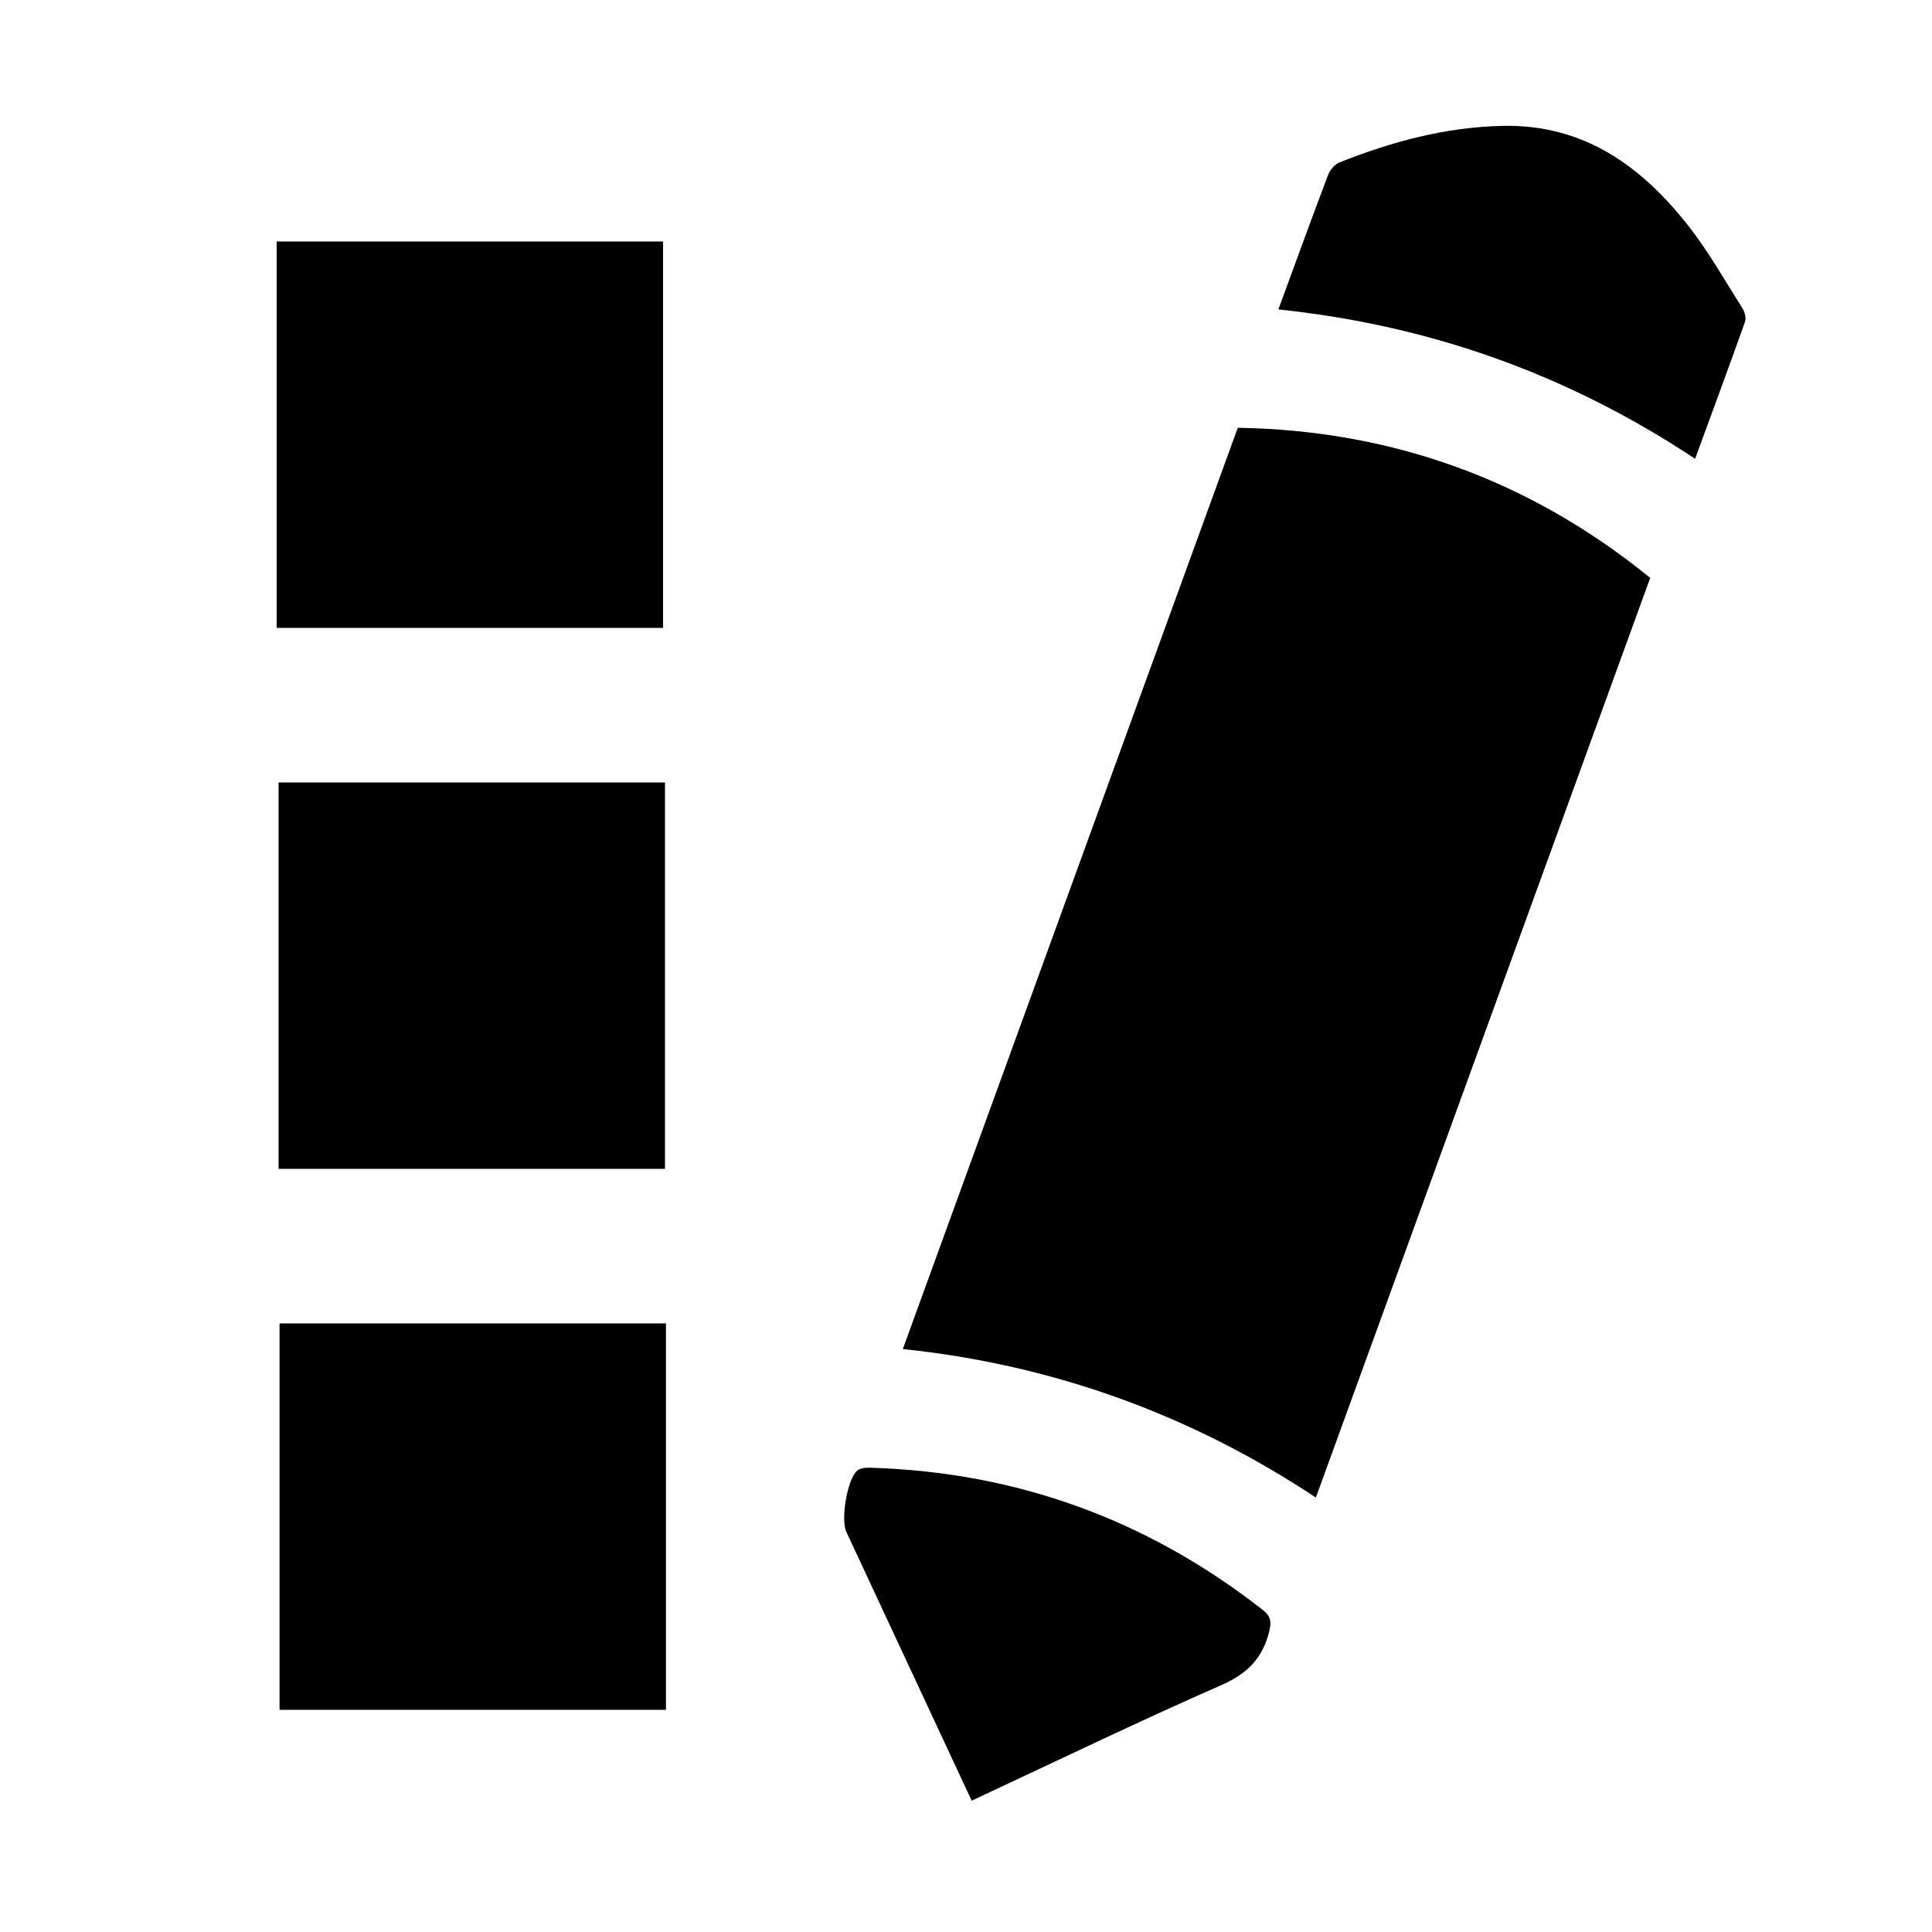
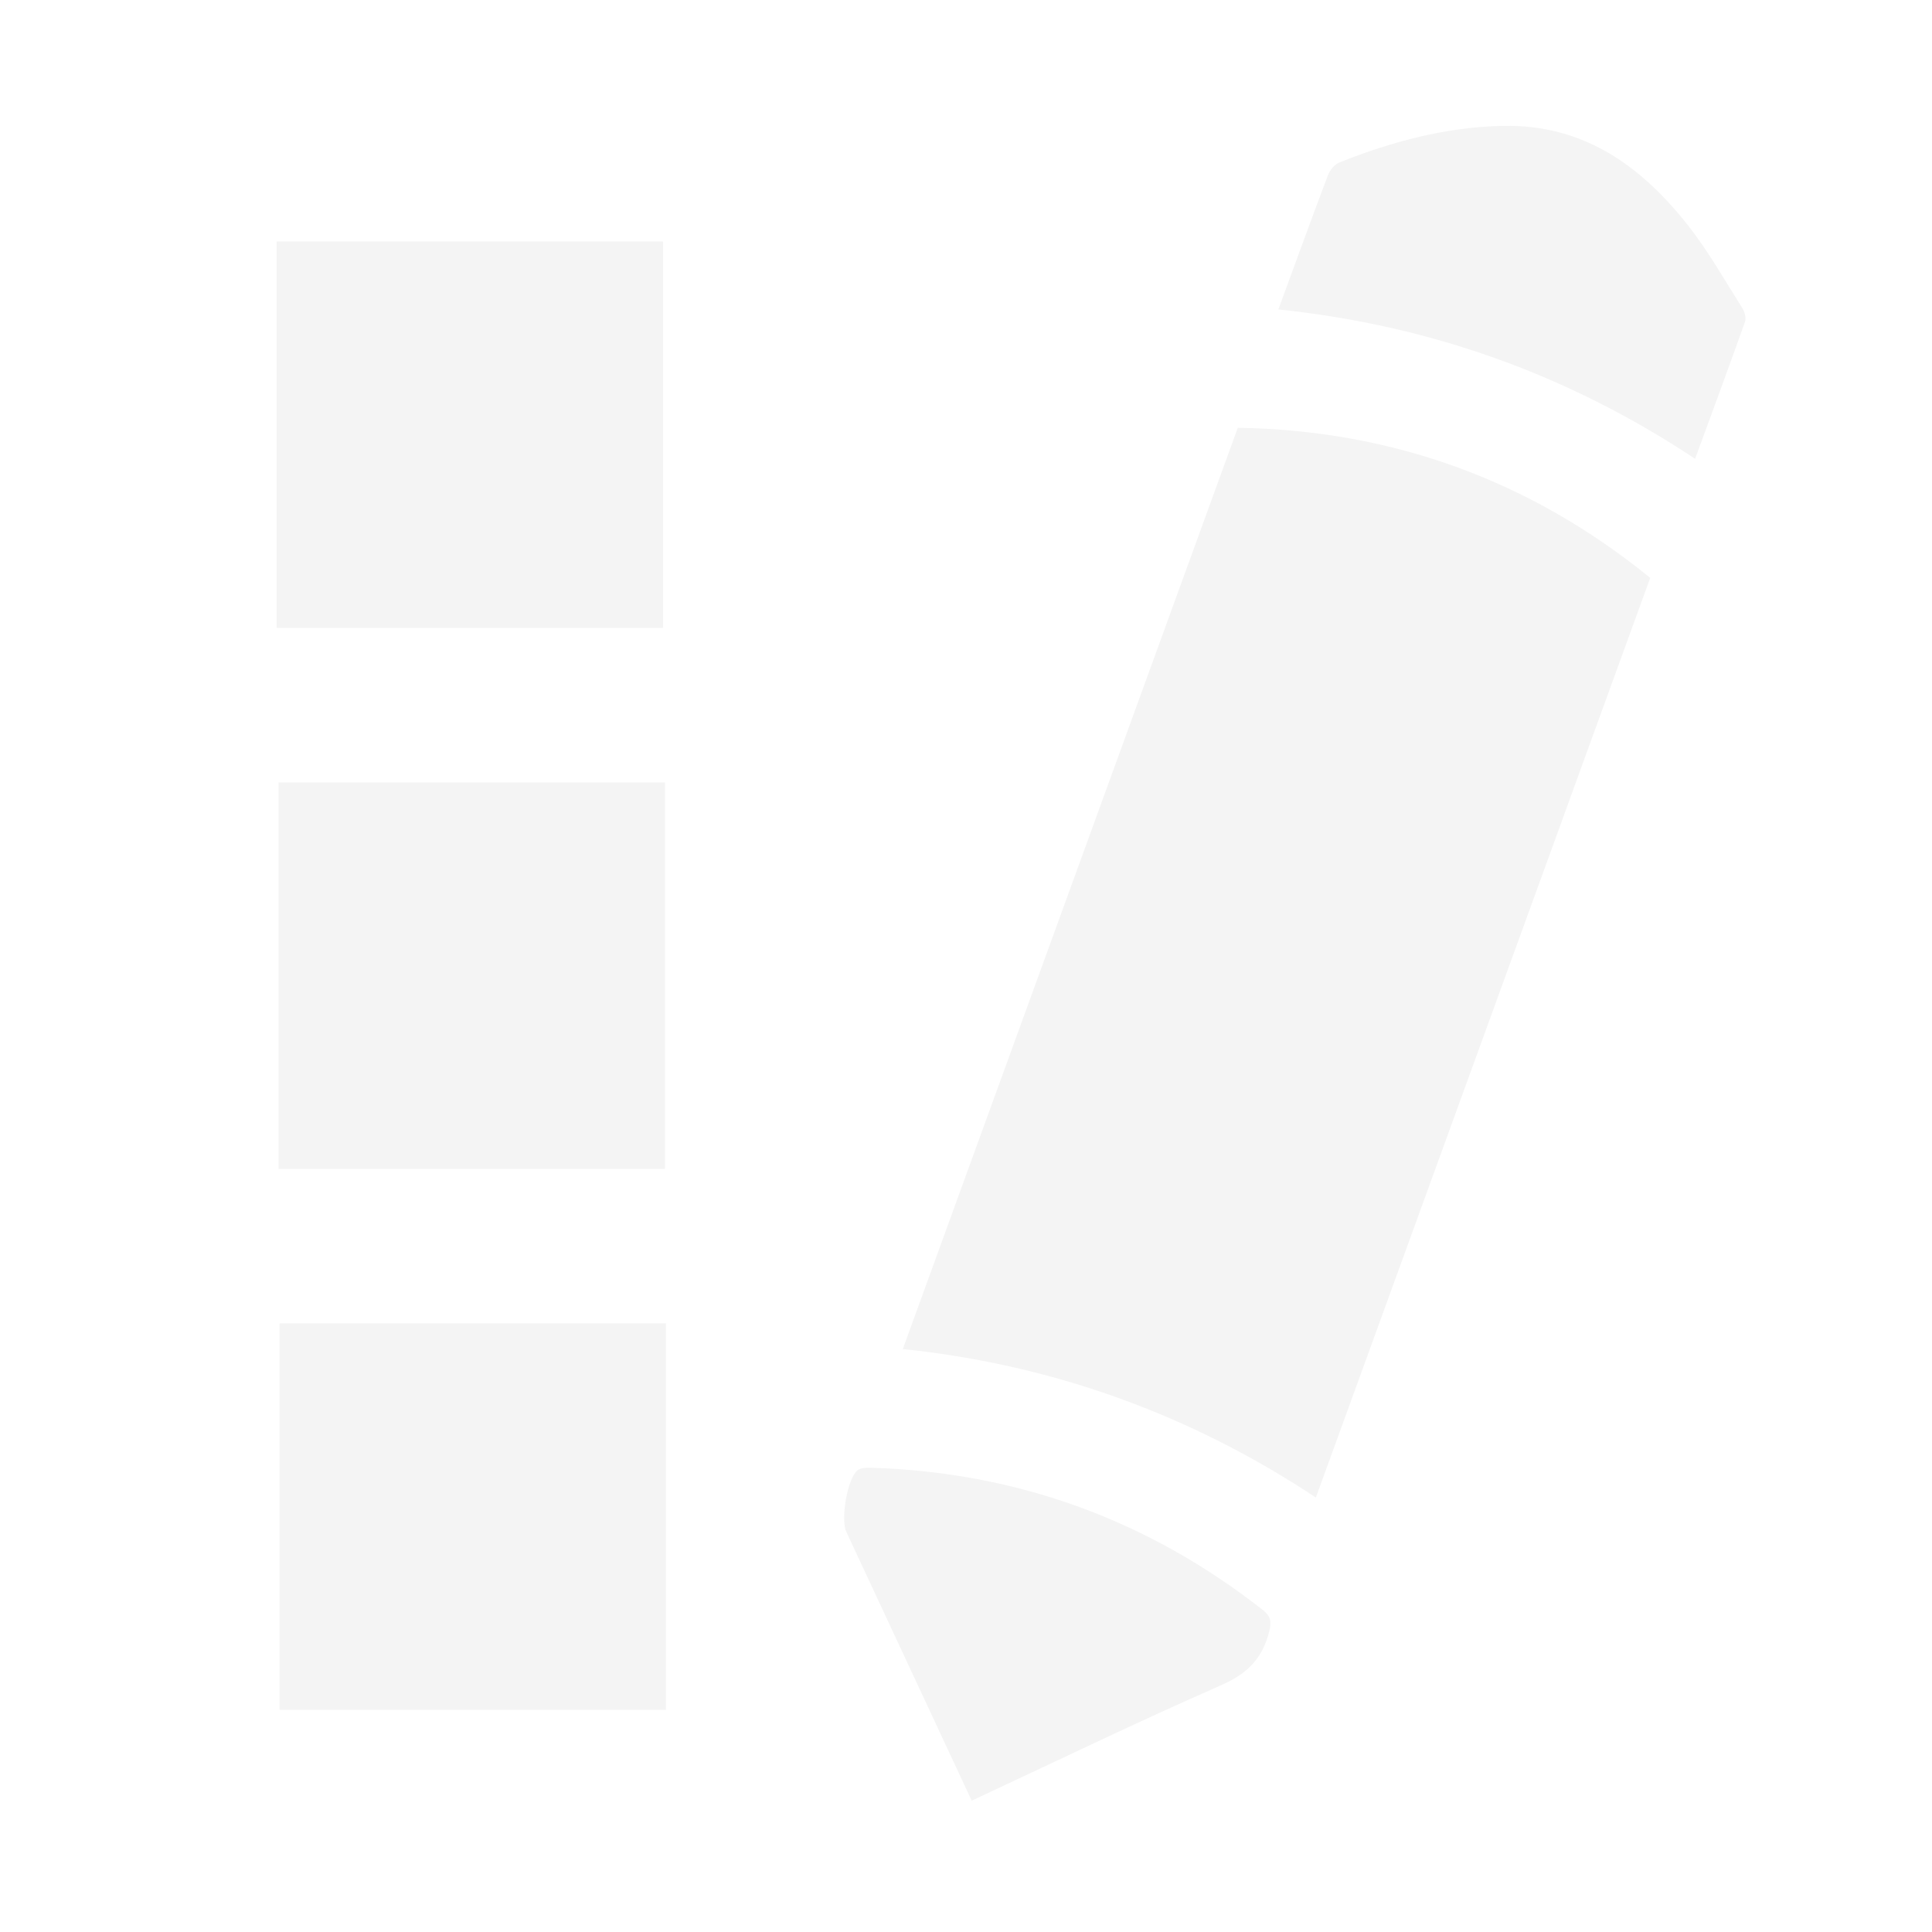
<svg xmlns="http://www.w3.org/2000/svg" version="1.1" id="Layer_1" x="0px" y="0px" width="500px" height="500px" viewBox="0 0 500 500" enable-background="new 0 0 500 500" xml:space="preserve">
-   <path fill-rule="evenodd" clip-rule="evenodd" fill="#000000" d="M233.65,349.13c28.964-79.663,57.749-158.833,86.686-238.421  c39.981,0.633,75.703,13.602,106.74,38.845c-28.854,79.365-57.585,158.397-86.531,238.013  C308.165,366.093,272.492,353.19,233.65,349.13z" />
-   <path fill-rule="evenodd" clip-rule="evenodd" fill="#000000" d="M330.838,80.083c4.42-12.027,8.563-23.458,12.878-34.826  c0.492-1.296,1.739-2.749,2.988-3.244c13.553-5.377,27.471-9.129,42.2-9.437c20.949-0.437,35.875,10.381,48.05,25.878  c5.233,6.663,9.434,14.146,13.986,21.33c0.604,0.951,1.014,2.52,0.665,3.501c-4.166,11.724-8.492,23.391-12.912,35.446  C405.896,96.998,370.288,84.203,330.838,80.083z" />
-   <path fill-rule="evenodd" clip-rule="evenodd" fill="#000000" d="M251.47,466.013c-0.836-1.796-1.426-3.058-2.015-4.322  c-10.146-21.757-20.293-43.514-30.436-65.271c-1.477-3.171,0.235-13.635,2.837-15.838c0.808-0.685,2.329-0.77,3.512-0.734  c37.824,1.162,71.613,13.455,101.417,36.785c2.047,1.602,2.333,2.969,1.693,5.562c-1.72,6.972-5.656,10.951-12.381,13.901  C294.57,445.542,273.393,455.79,251.47,466.013z" />
-   <rect x="71.597" y="62.5" fill="#000000" width="100" height="100" />
-   <rect x="72.097" y="202.5" fill="#000000" width="100" height="100" />
-   <rect x="72.347" y="342.5" fill="#000000" width="100" height="100" />
+   <path fill-rule="evenodd" clip-rule="evenodd" fill="#f4f4f4" d="M233.65,349.13c28.964-79.663,57.749-158.833,86.686-238.421  c39.981,0.633,75.703,13.602,106.74,38.845c-28.854,79.365-57.585,158.397-86.531,238.013  C308.165,366.093,272.492,353.19,233.65,349.13z" />
+   <path fill-rule="evenodd" clip-rule="evenodd" fill="#f4f4f4" d="M330.838,80.083c4.42-12.027,8.563-23.458,12.878-34.826  c0.492-1.296,1.739-2.749,2.988-3.244c13.553-5.377,27.471-9.129,42.2-9.437c20.949-0.437,35.875,10.381,48.05,25.878  c5.233,6.663,9.434,14.146,13.986,21.33c0.604,0.951,1.014,2.52,0.665,3.501c-4.166,11.724-8.492,23.391-12.912,35.446  C405.896,96.998,370.288,84.203,330.838,80.083z" />
+   <path fill-rule="evenodd" clip-rule="evenodd" fill="#f4f4f4" d="M251.47,466.013c-0.836-1.796-1.426-3.058-2.015-4.322  c-10.146-21.757-20.293-43.514-30.436-65.271c-1.477-3.171,0.235-13.635,2.837-15.838c0.808-0.685,2.329-0.77,3.512-0.734  c37.824,1.162,71.613,13.455,101.417,36.785c2.047,1.602,2.333,2.969,1.693,5.562c-1.72,6.972-5.656,10.951-12.381,13.901  C294.57,445.542,273.393,455.79,251.47,466.013z" />
+   <rect x="71.597" y="62.5" fill="#f4f4f4" width="100" height="100" />
+   <rect x="72.097" y="202.5" fill="#f4f4f4" width="100" height="100" />
+   <rect x="72.347" y="342.5" fill="#f4f4f4" width="100" height="100" />
</svg>
